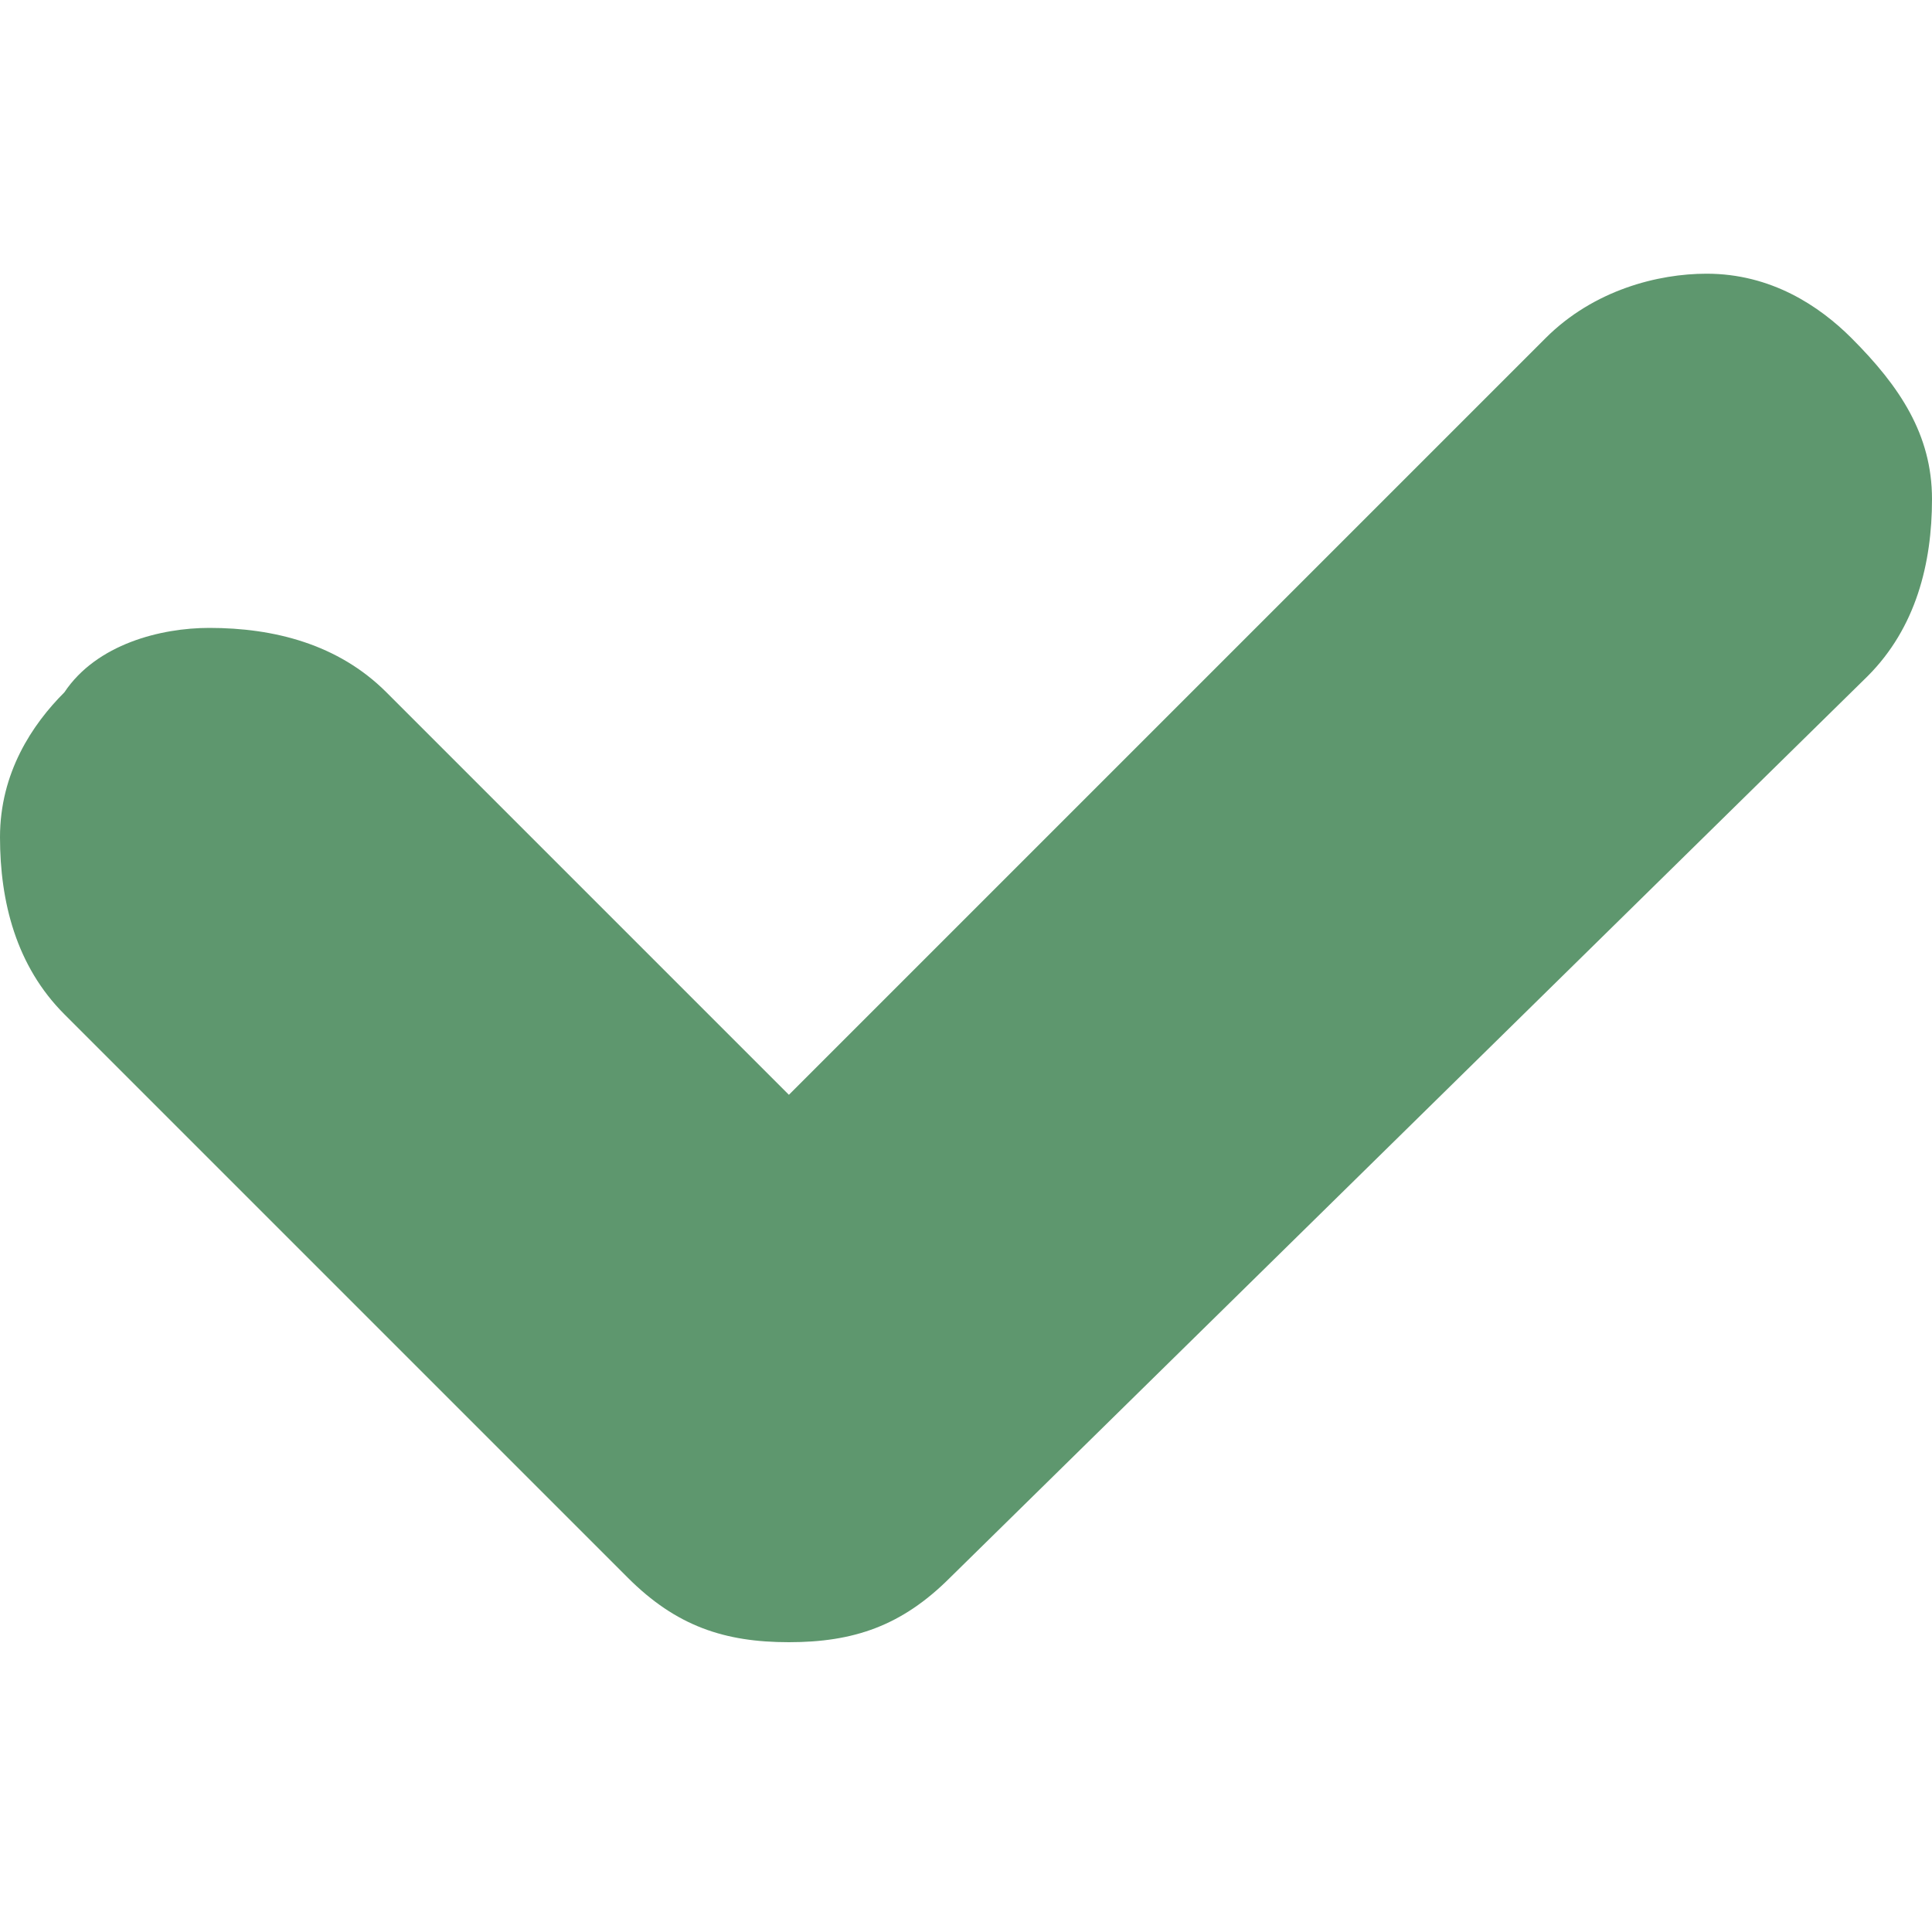
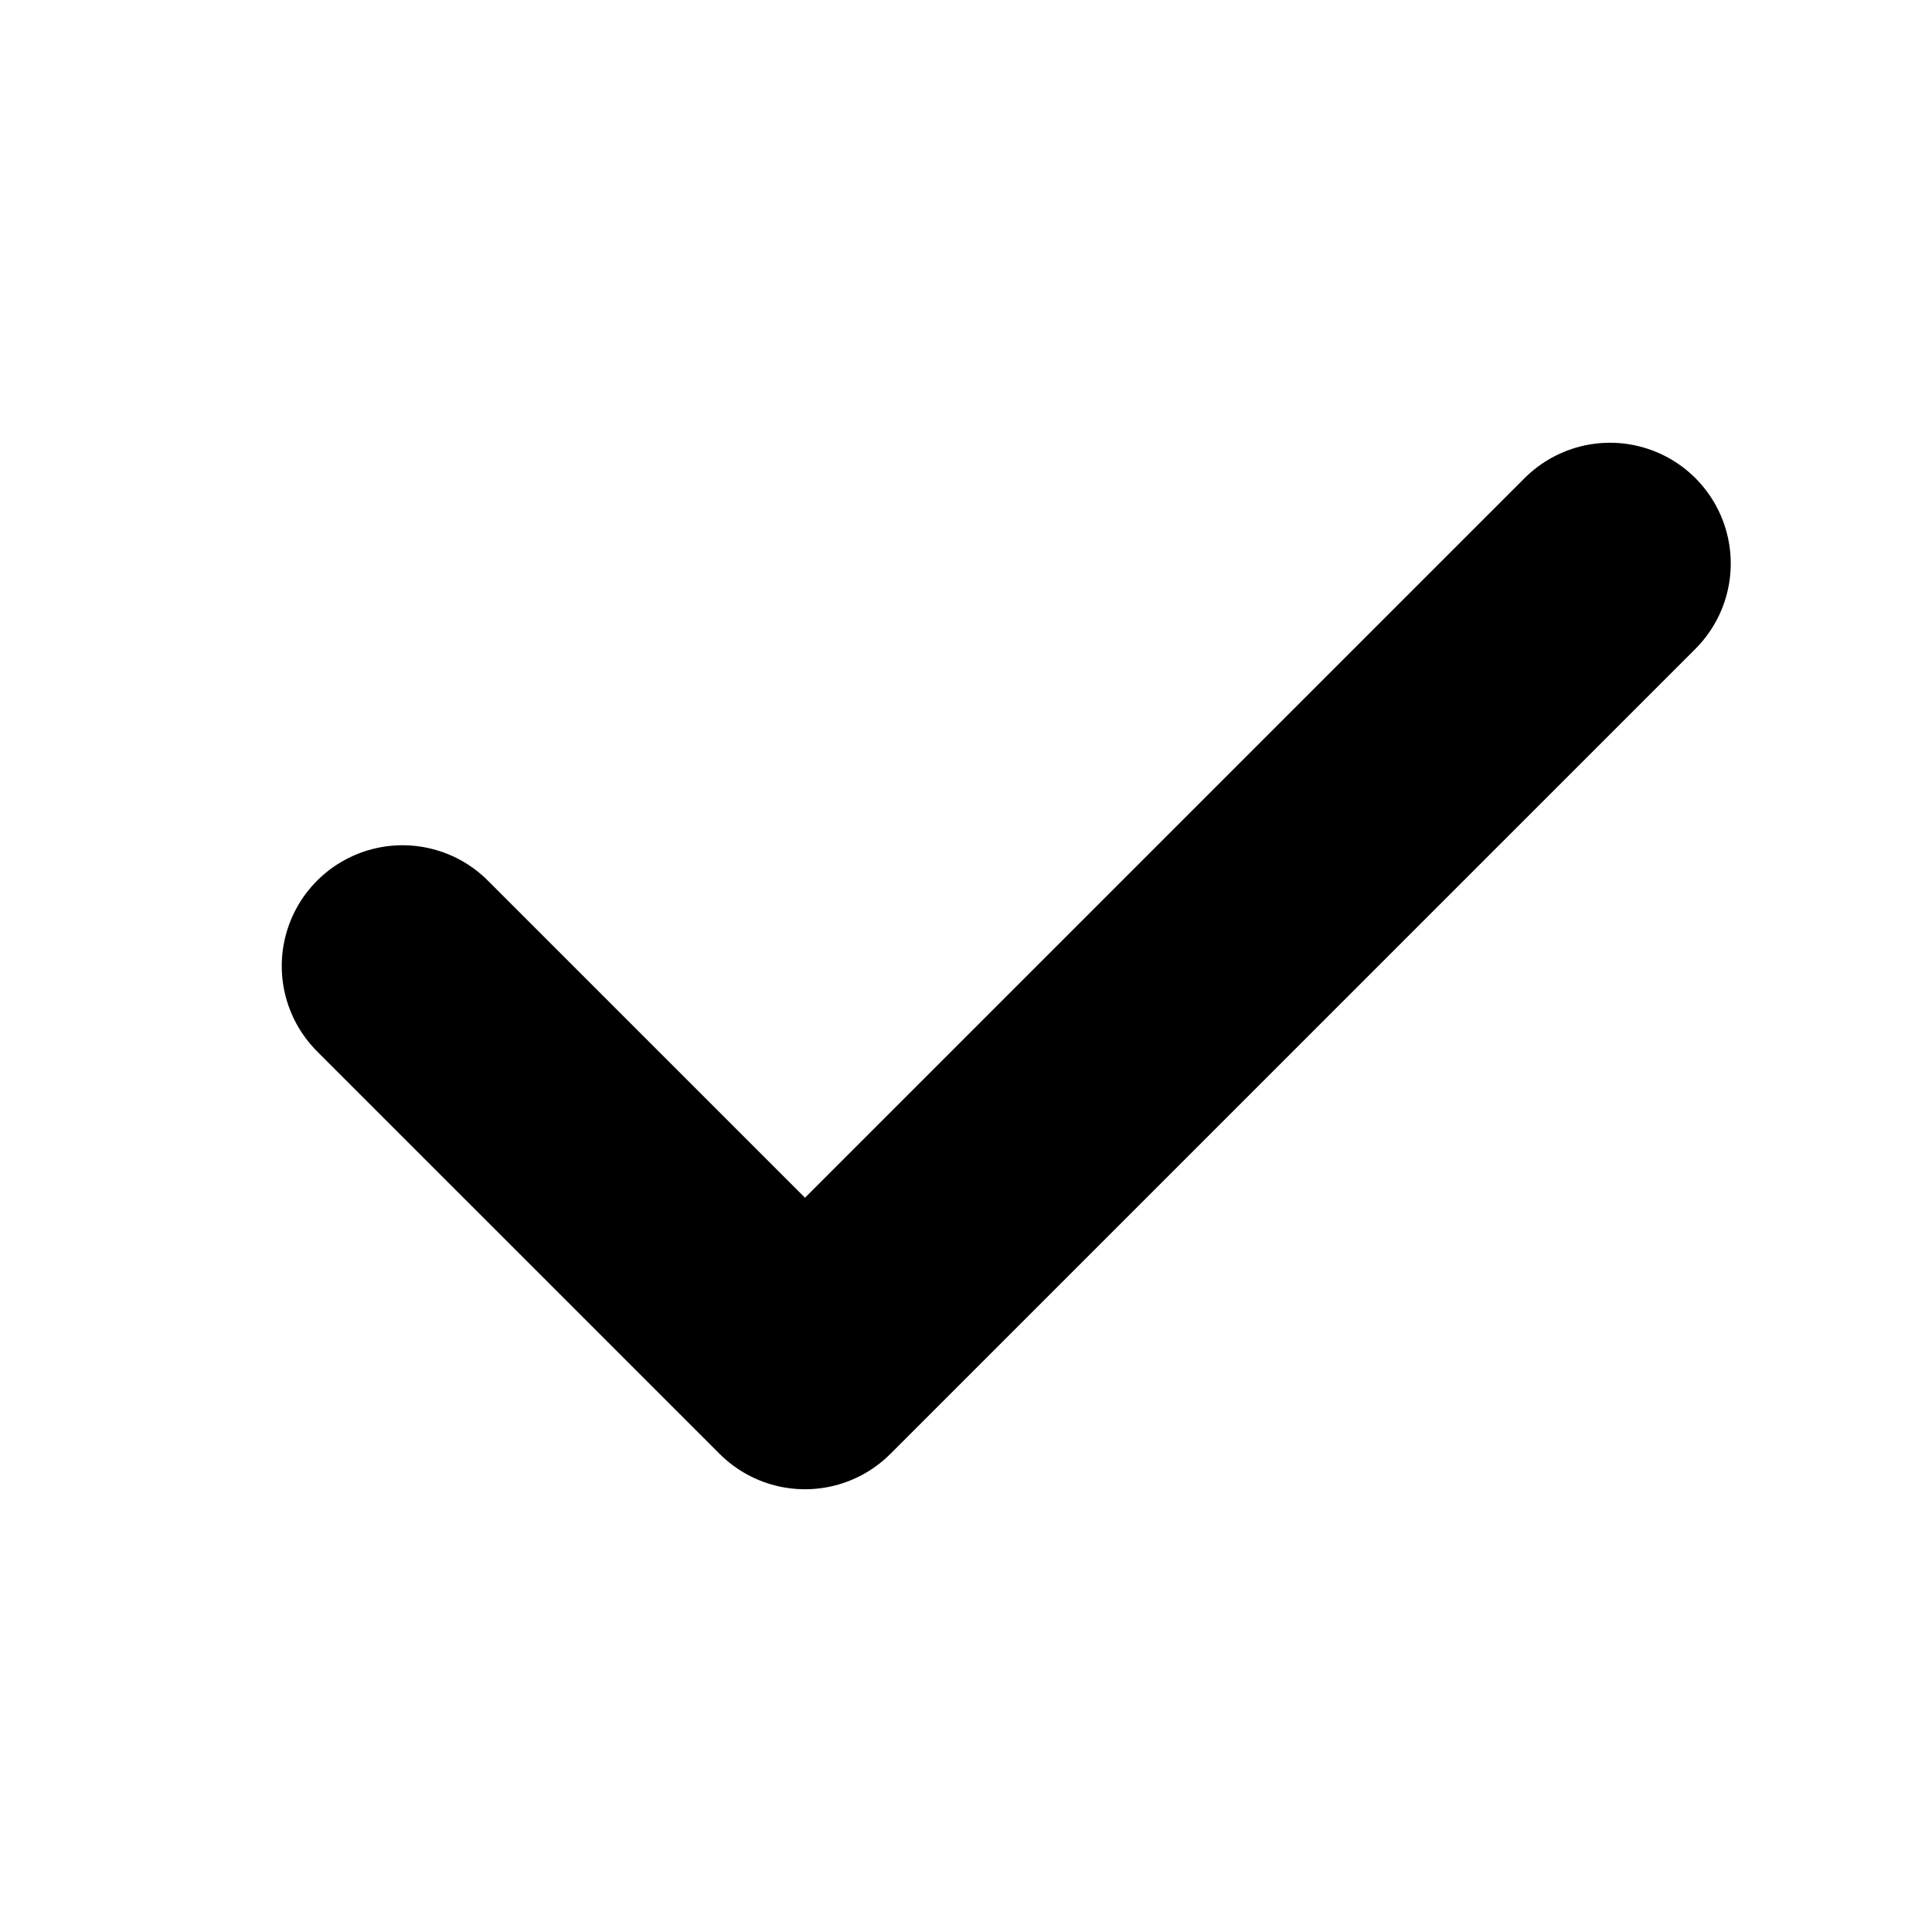
- <svg xmlns="http://www.w3.org/2000/svg" width="28" height="28" viewBox="0 0 12 12">
-   <path fill="#5E976E" d="M12 3.1c0 .4-.1.8-.4 1.1L5.9 9.8c-.3.3-.6.4-1 .4s-.7-.1-1-.4L.4 6.3C.1 6 0 5.6 0 5.2c0-.4.2-.7.4-.9.2-.3.6-.4.9-.4.4 0 .8.1 1.1.4l2.5 2.5 4.7-4.7c.3-.3.7-.4 1-.4.4 0 .7.2.9.4.3.3.5.6.5 1z" />
+ <svg xmlns="http://www.w3.org/2000/svg" data-icon-name="icon-tabler-check" width="24" height="24" viewBox="0 0 24 24" stroke-width="3" stroke="currentColor" fill="none" stroke-linecap="round" stroke-linejoin="round">
+   <path stroke="none" d="M0 0h24v24H0z" fill="none" />
+   <path d="M5 12l5 5l10 -10" />
</svg>
